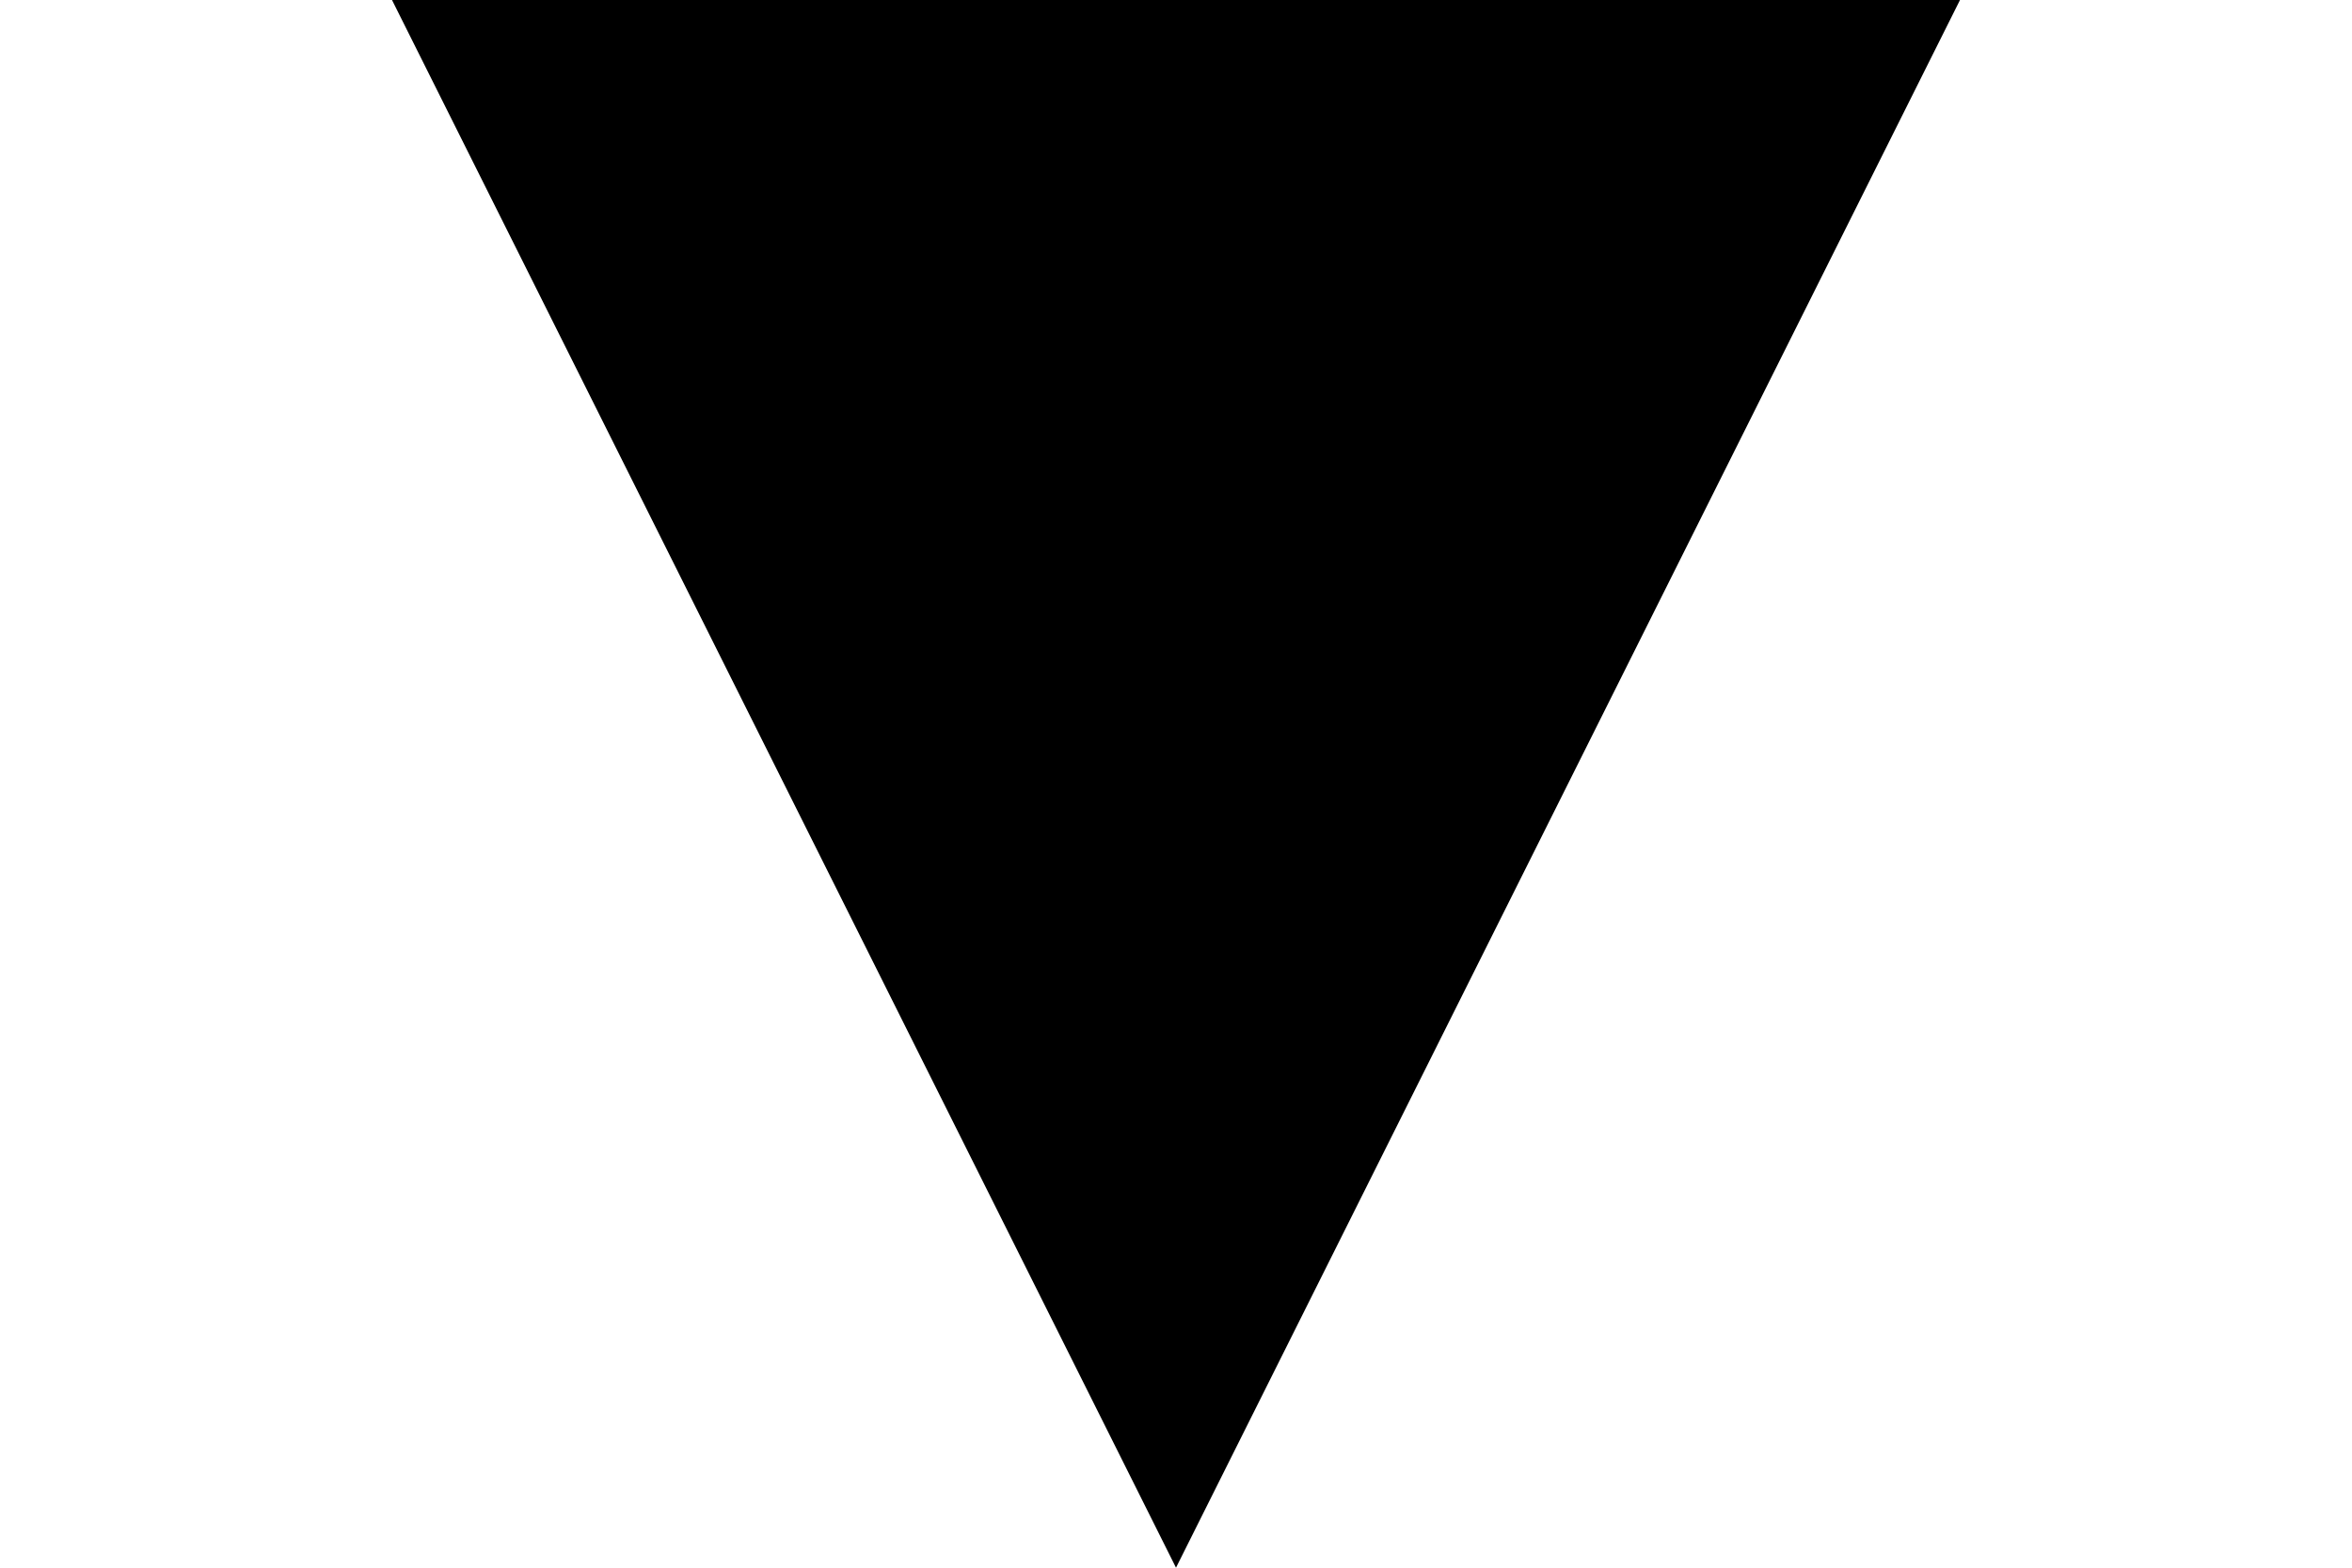
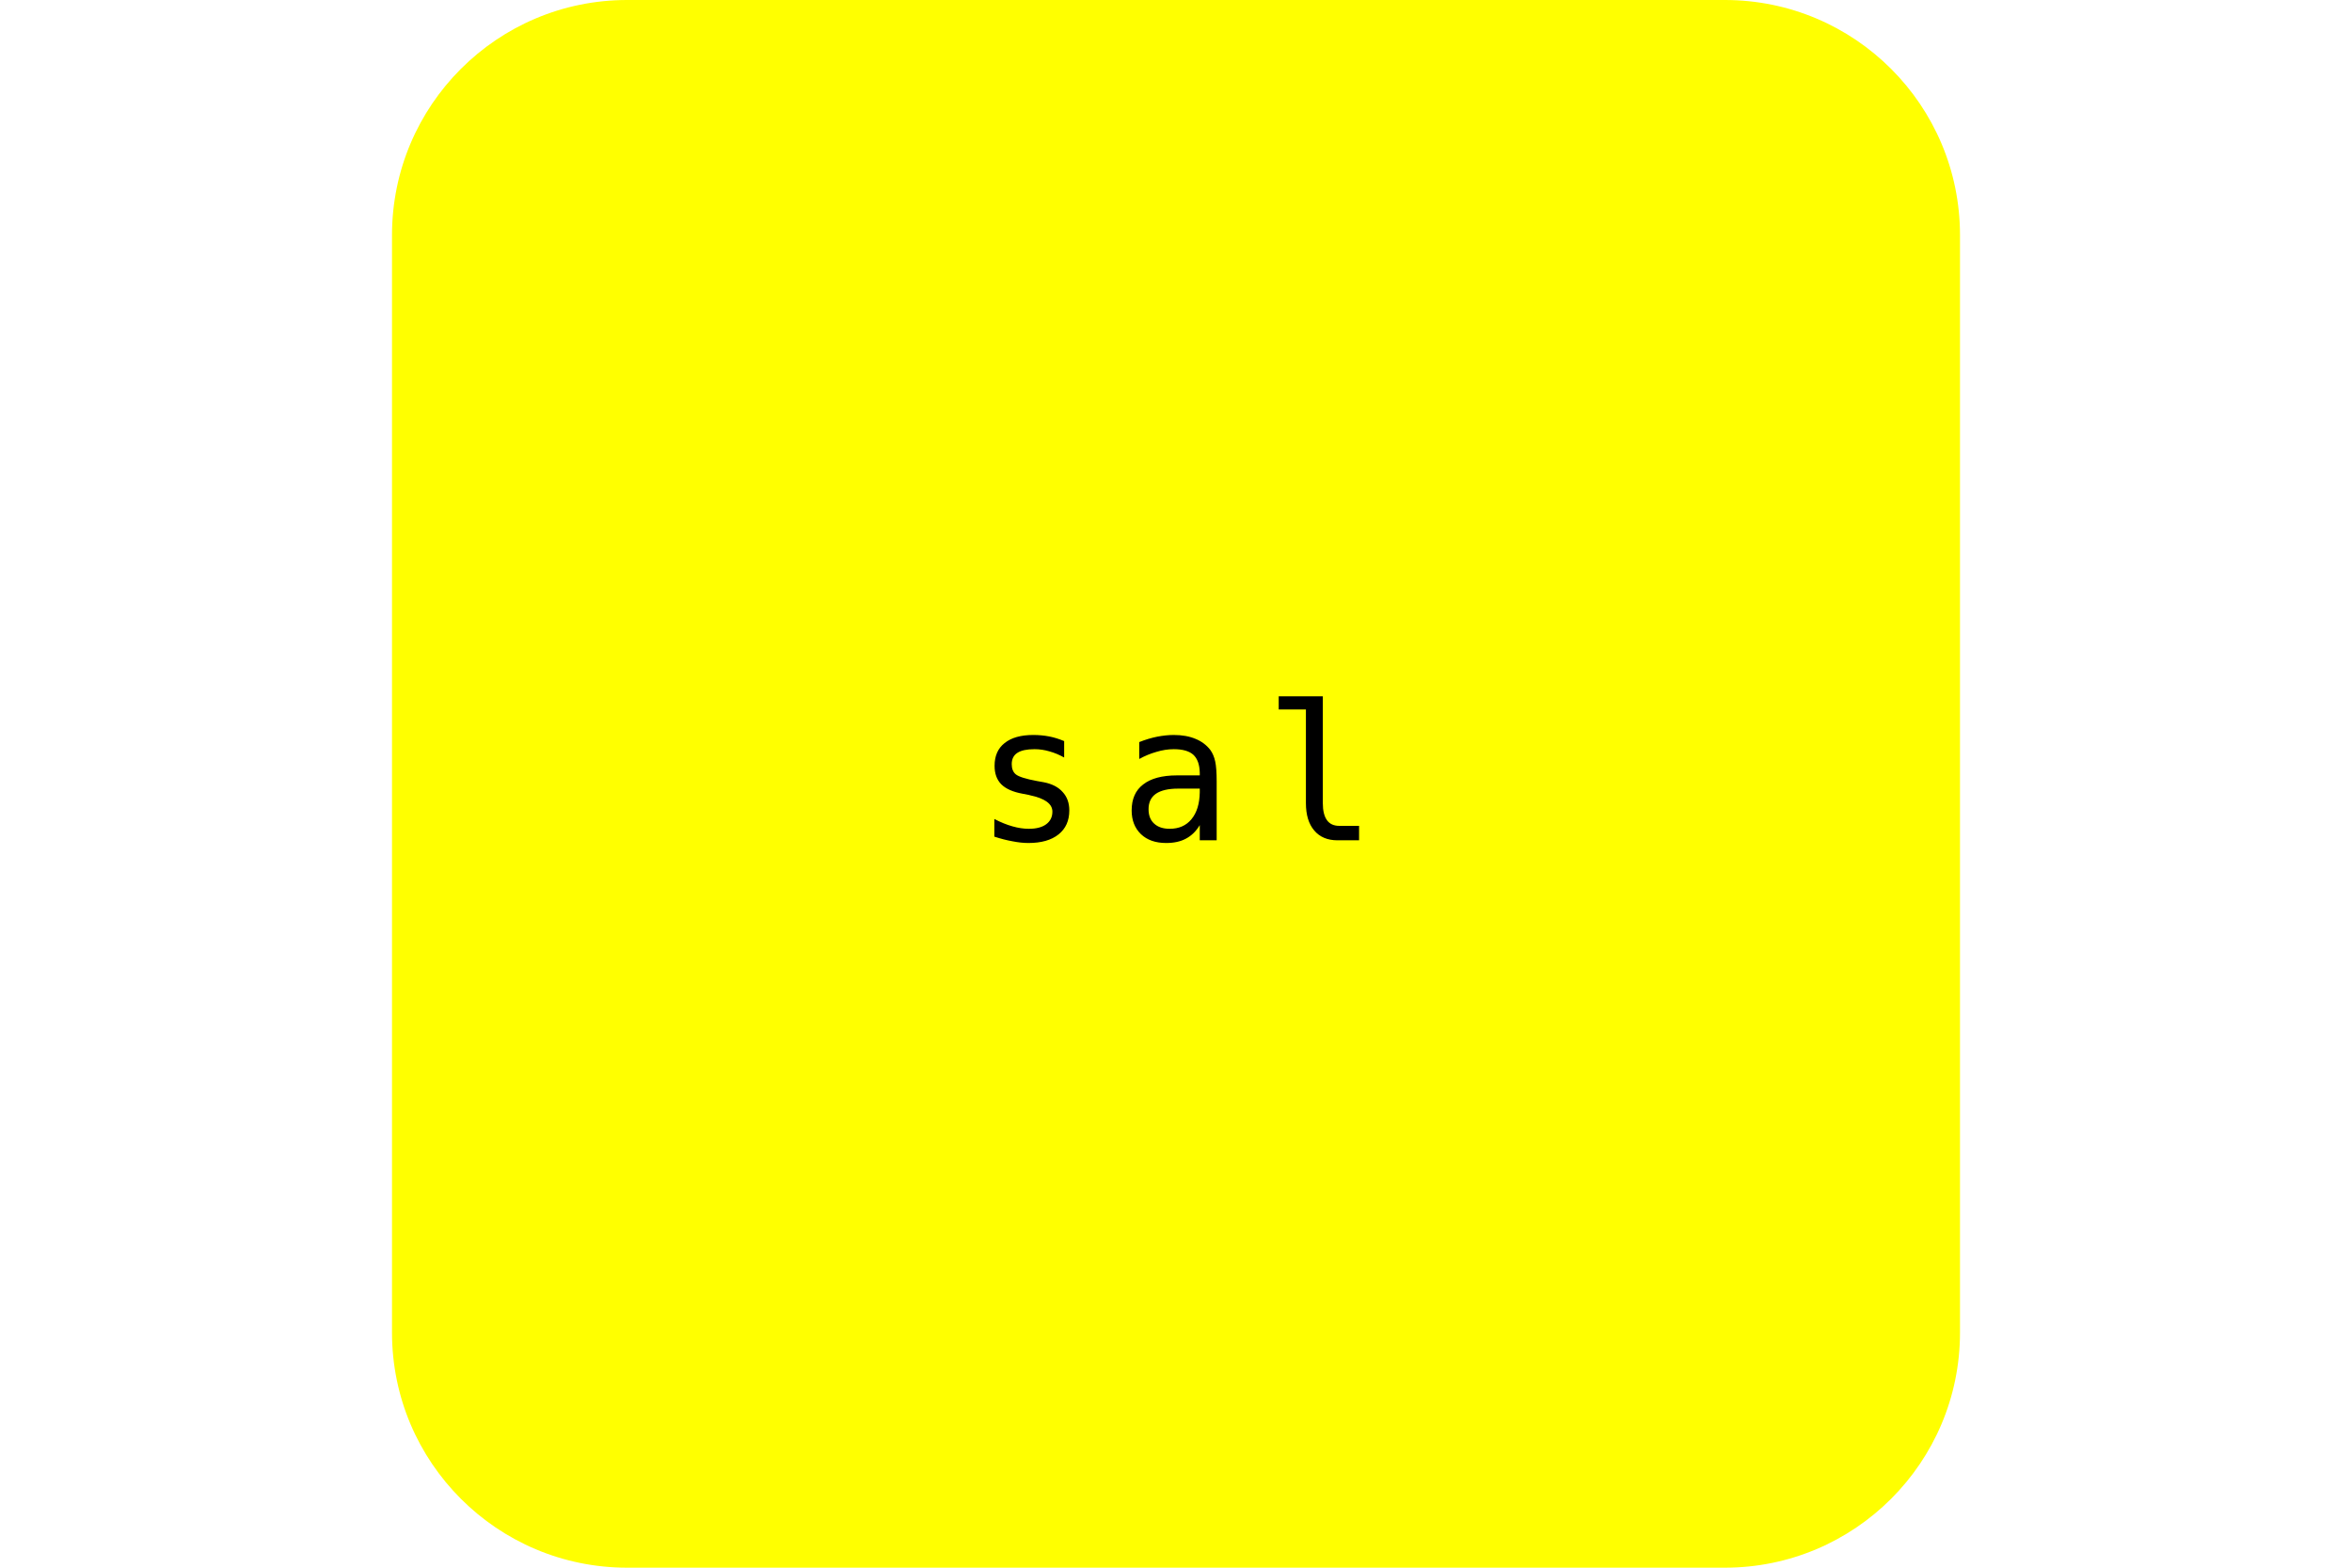
<svg xmlns="http://www.w3.org/2000/svg" viewBox="0 0 100 100" width="300" height="200">
-   <polygon points="100 0, 0 ,0 50, 100" fill="undefined" />
-   <text x="50%" y="40%" text-anchor="middle" fill="asdf" font-size="2.3rem" letter-spacing="2" dy=".3em" font-family="monospace">asd
+   <rect width="100" height="100" rx="15" fill="yellow" />
+   <text x="50%" y="50%" text-anchor="middle" fill="black" font-size="2.3rem" letter-spacing="2" dy=".3em" font-family="monospace">sal
    </text>
</svg>
